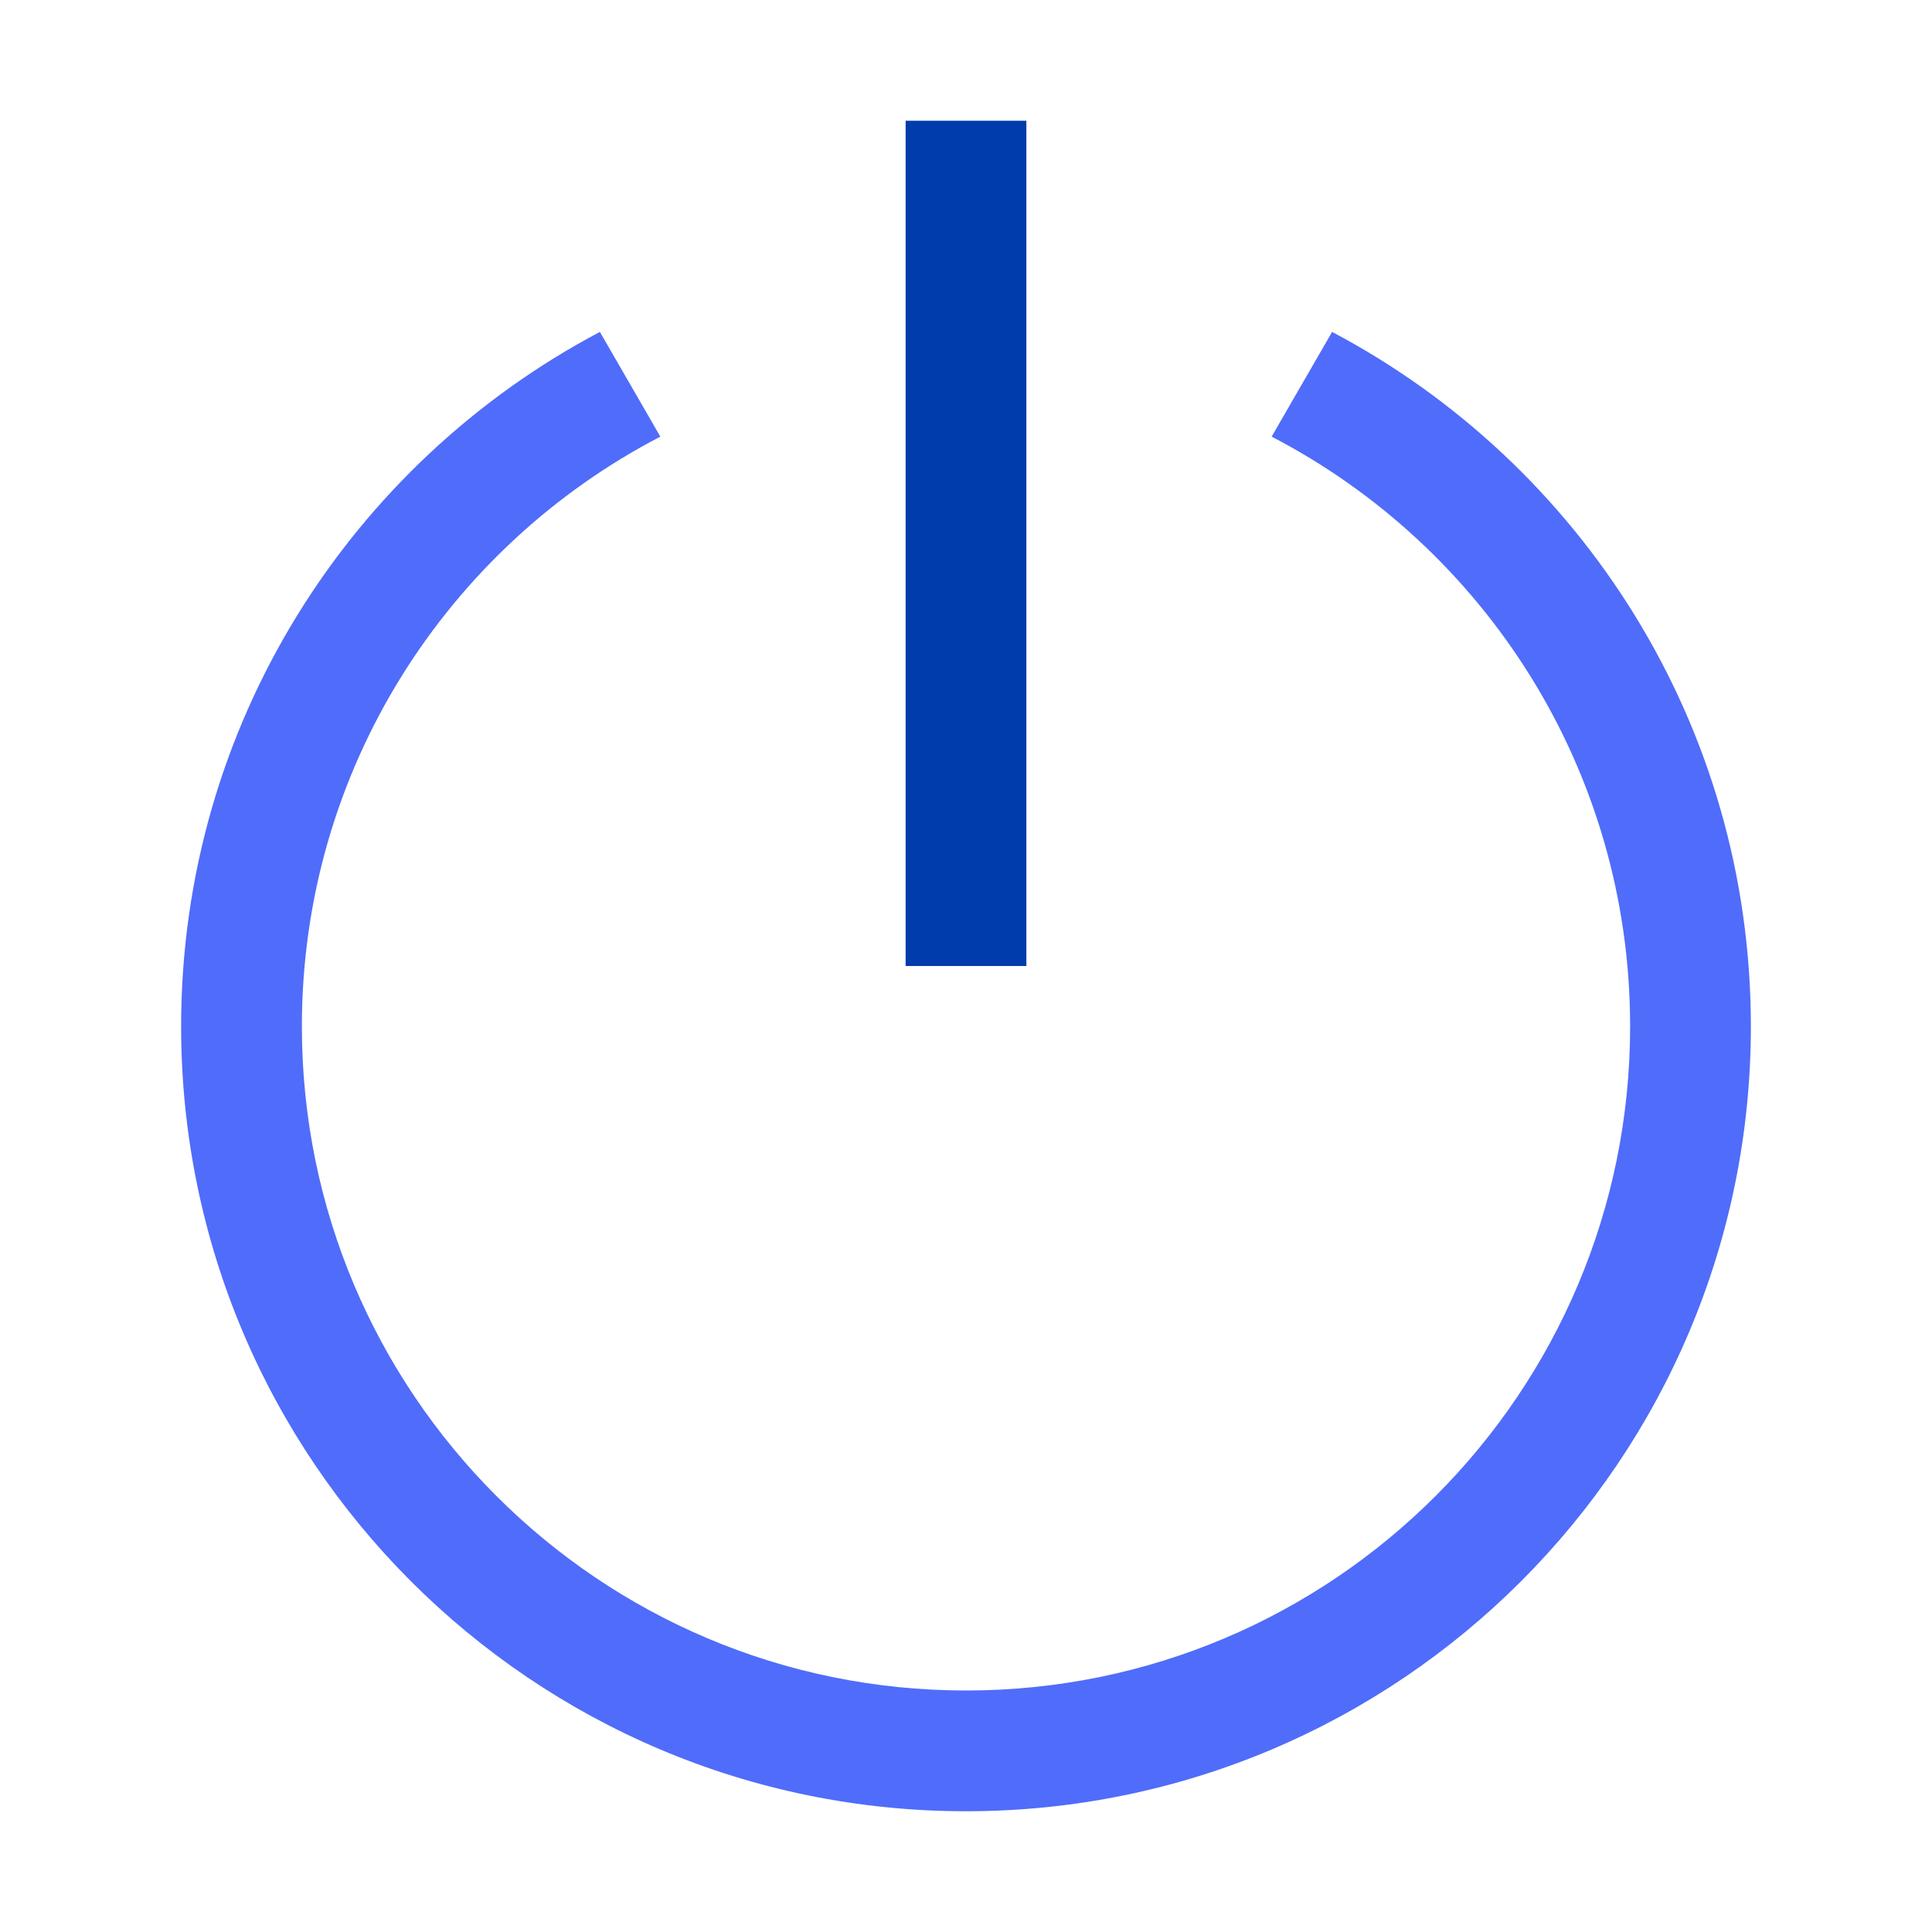
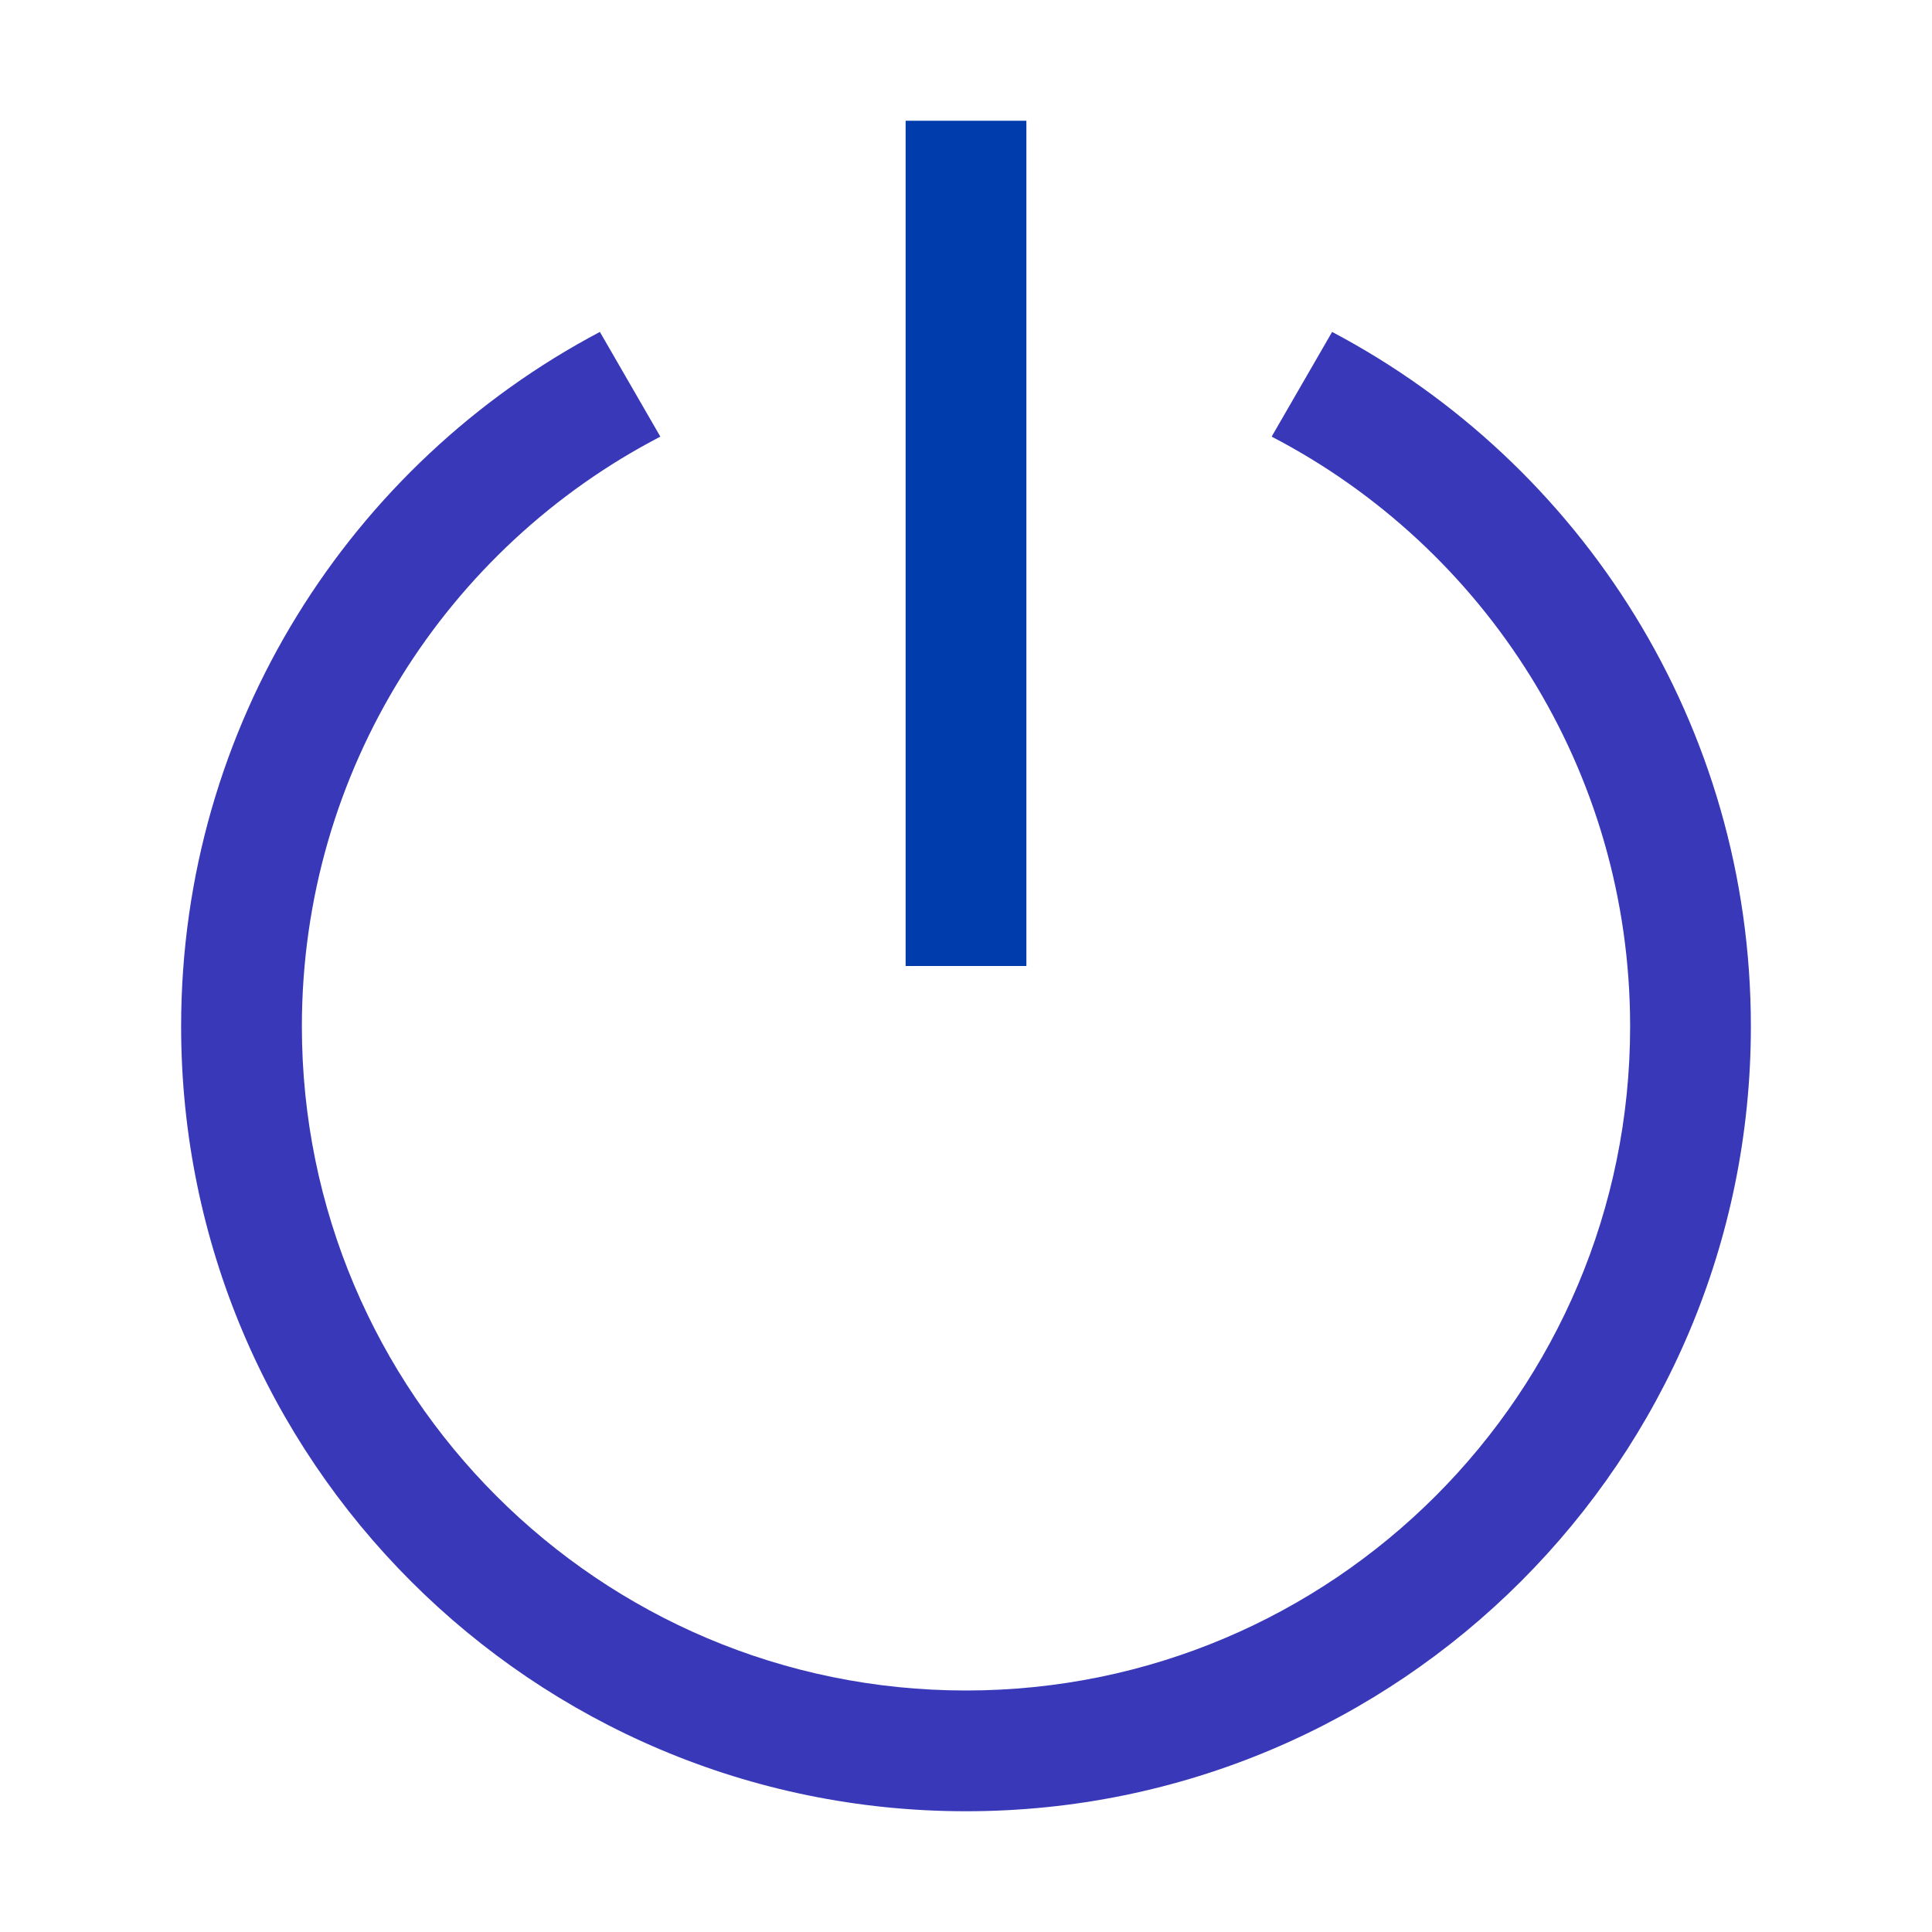
<svg xmlns="http://www.w3.org/2000/svg" width="20" height="20" viewBox="0 0 20 20" fill="none">
  <path d="M9.375 1.25V10H10.625V1.25H9.375Z" fill="#003CAB" />
-   <path d="M1.875 10.625C1.875 7.506 3.632 4.798 6.21 3.436L6.836 4.52C4.631 5.665 3.125 7.969 3.125 10.625C3.125 14.422 6.203 17.5 10 17.5C13.797 17.5 16.875 14.422 16.875 10.625C16.875 7.969 15.369 5.665 13.164 4.52L13.79 3.436C16.368 4.798 18.125 7.506 18.125 10.625C18.125 15.112 14.487 18.75 10 18.75C5.513 18.75 1.875 15.112 1.875 10.625Z" fill="#506cfa" />
+   <path d="M1.875 10.625C1.875 7.506 3.632 4.798 6.21 3.436L6.836 4.52C4.631 5.665 3.125 7.969 3.125 10.625C3.125 14.422 6.203 17.5 10 17.5C13.797 17.5 16.875 14.422 16.875 10.625C16.875 7.969 15.369 5.665 13.164 4.52L13.79 3.436C16.368 4.798 18.125 7.506 18.125 10.625C18.125 15.112 14.487 18.75 10 18.75C5.513 18.75 1.875 15.112 1.875 10.625Z" fill="#3838b9" />
</svg>
